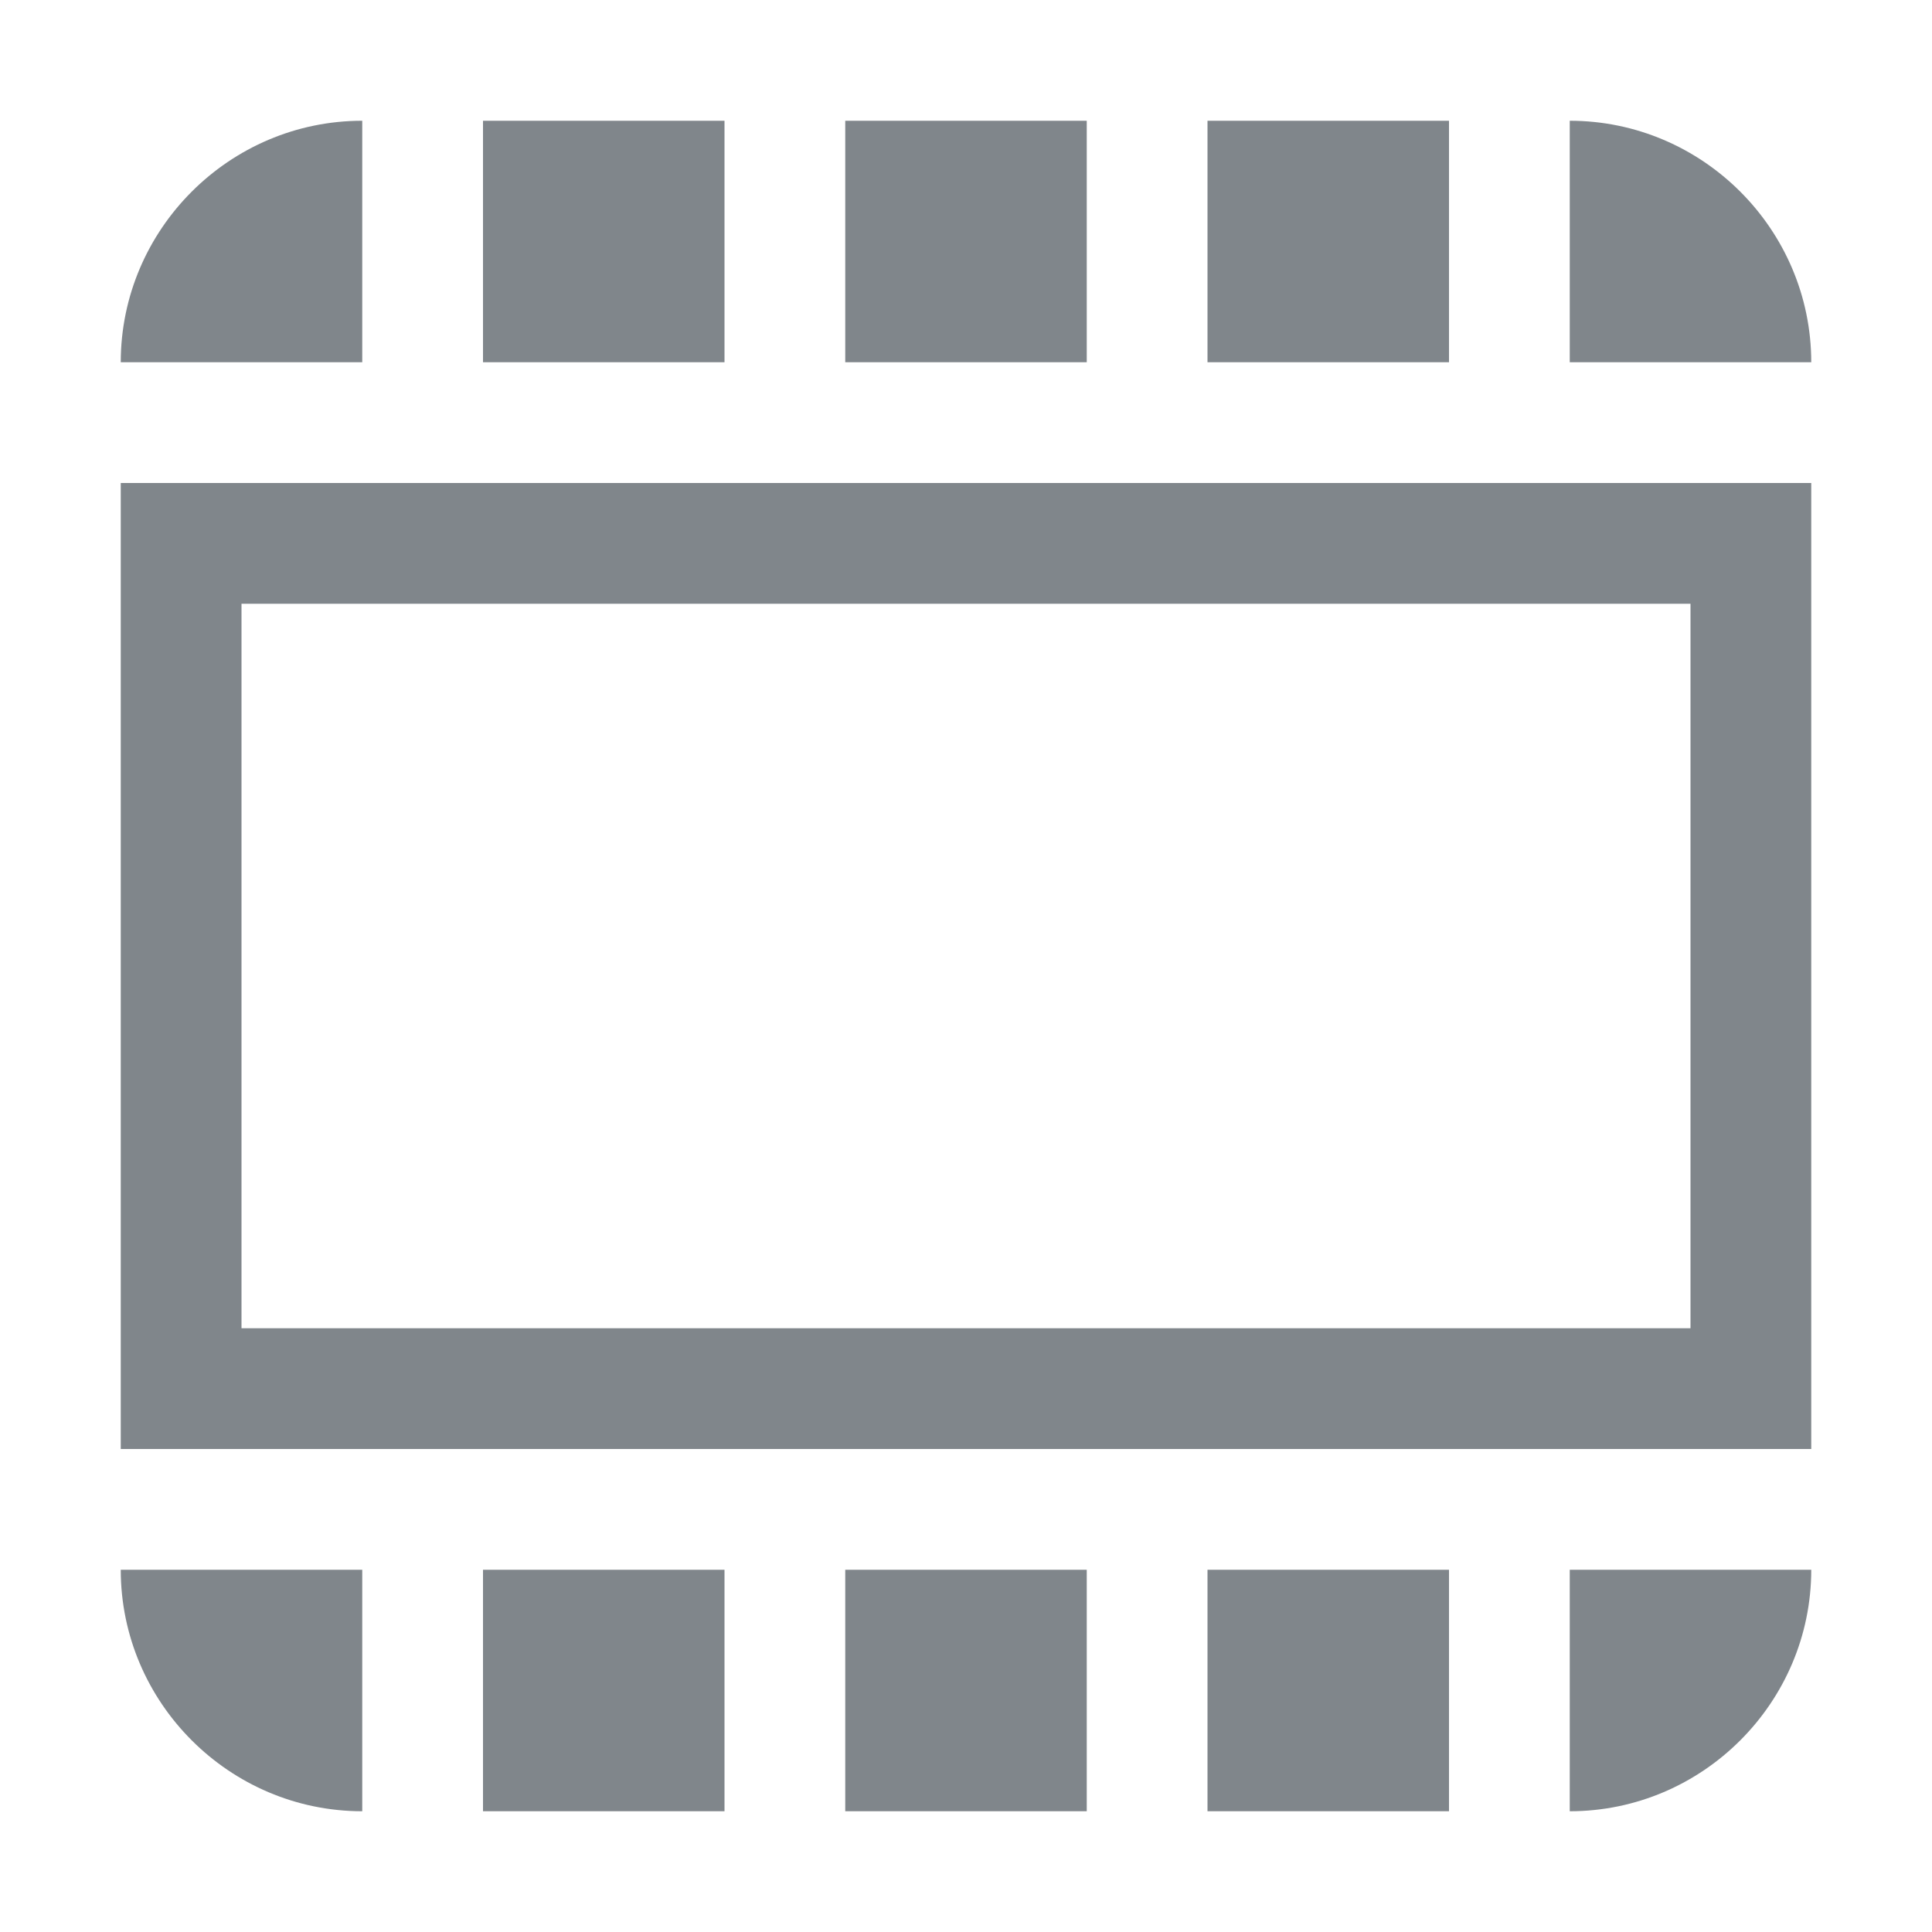
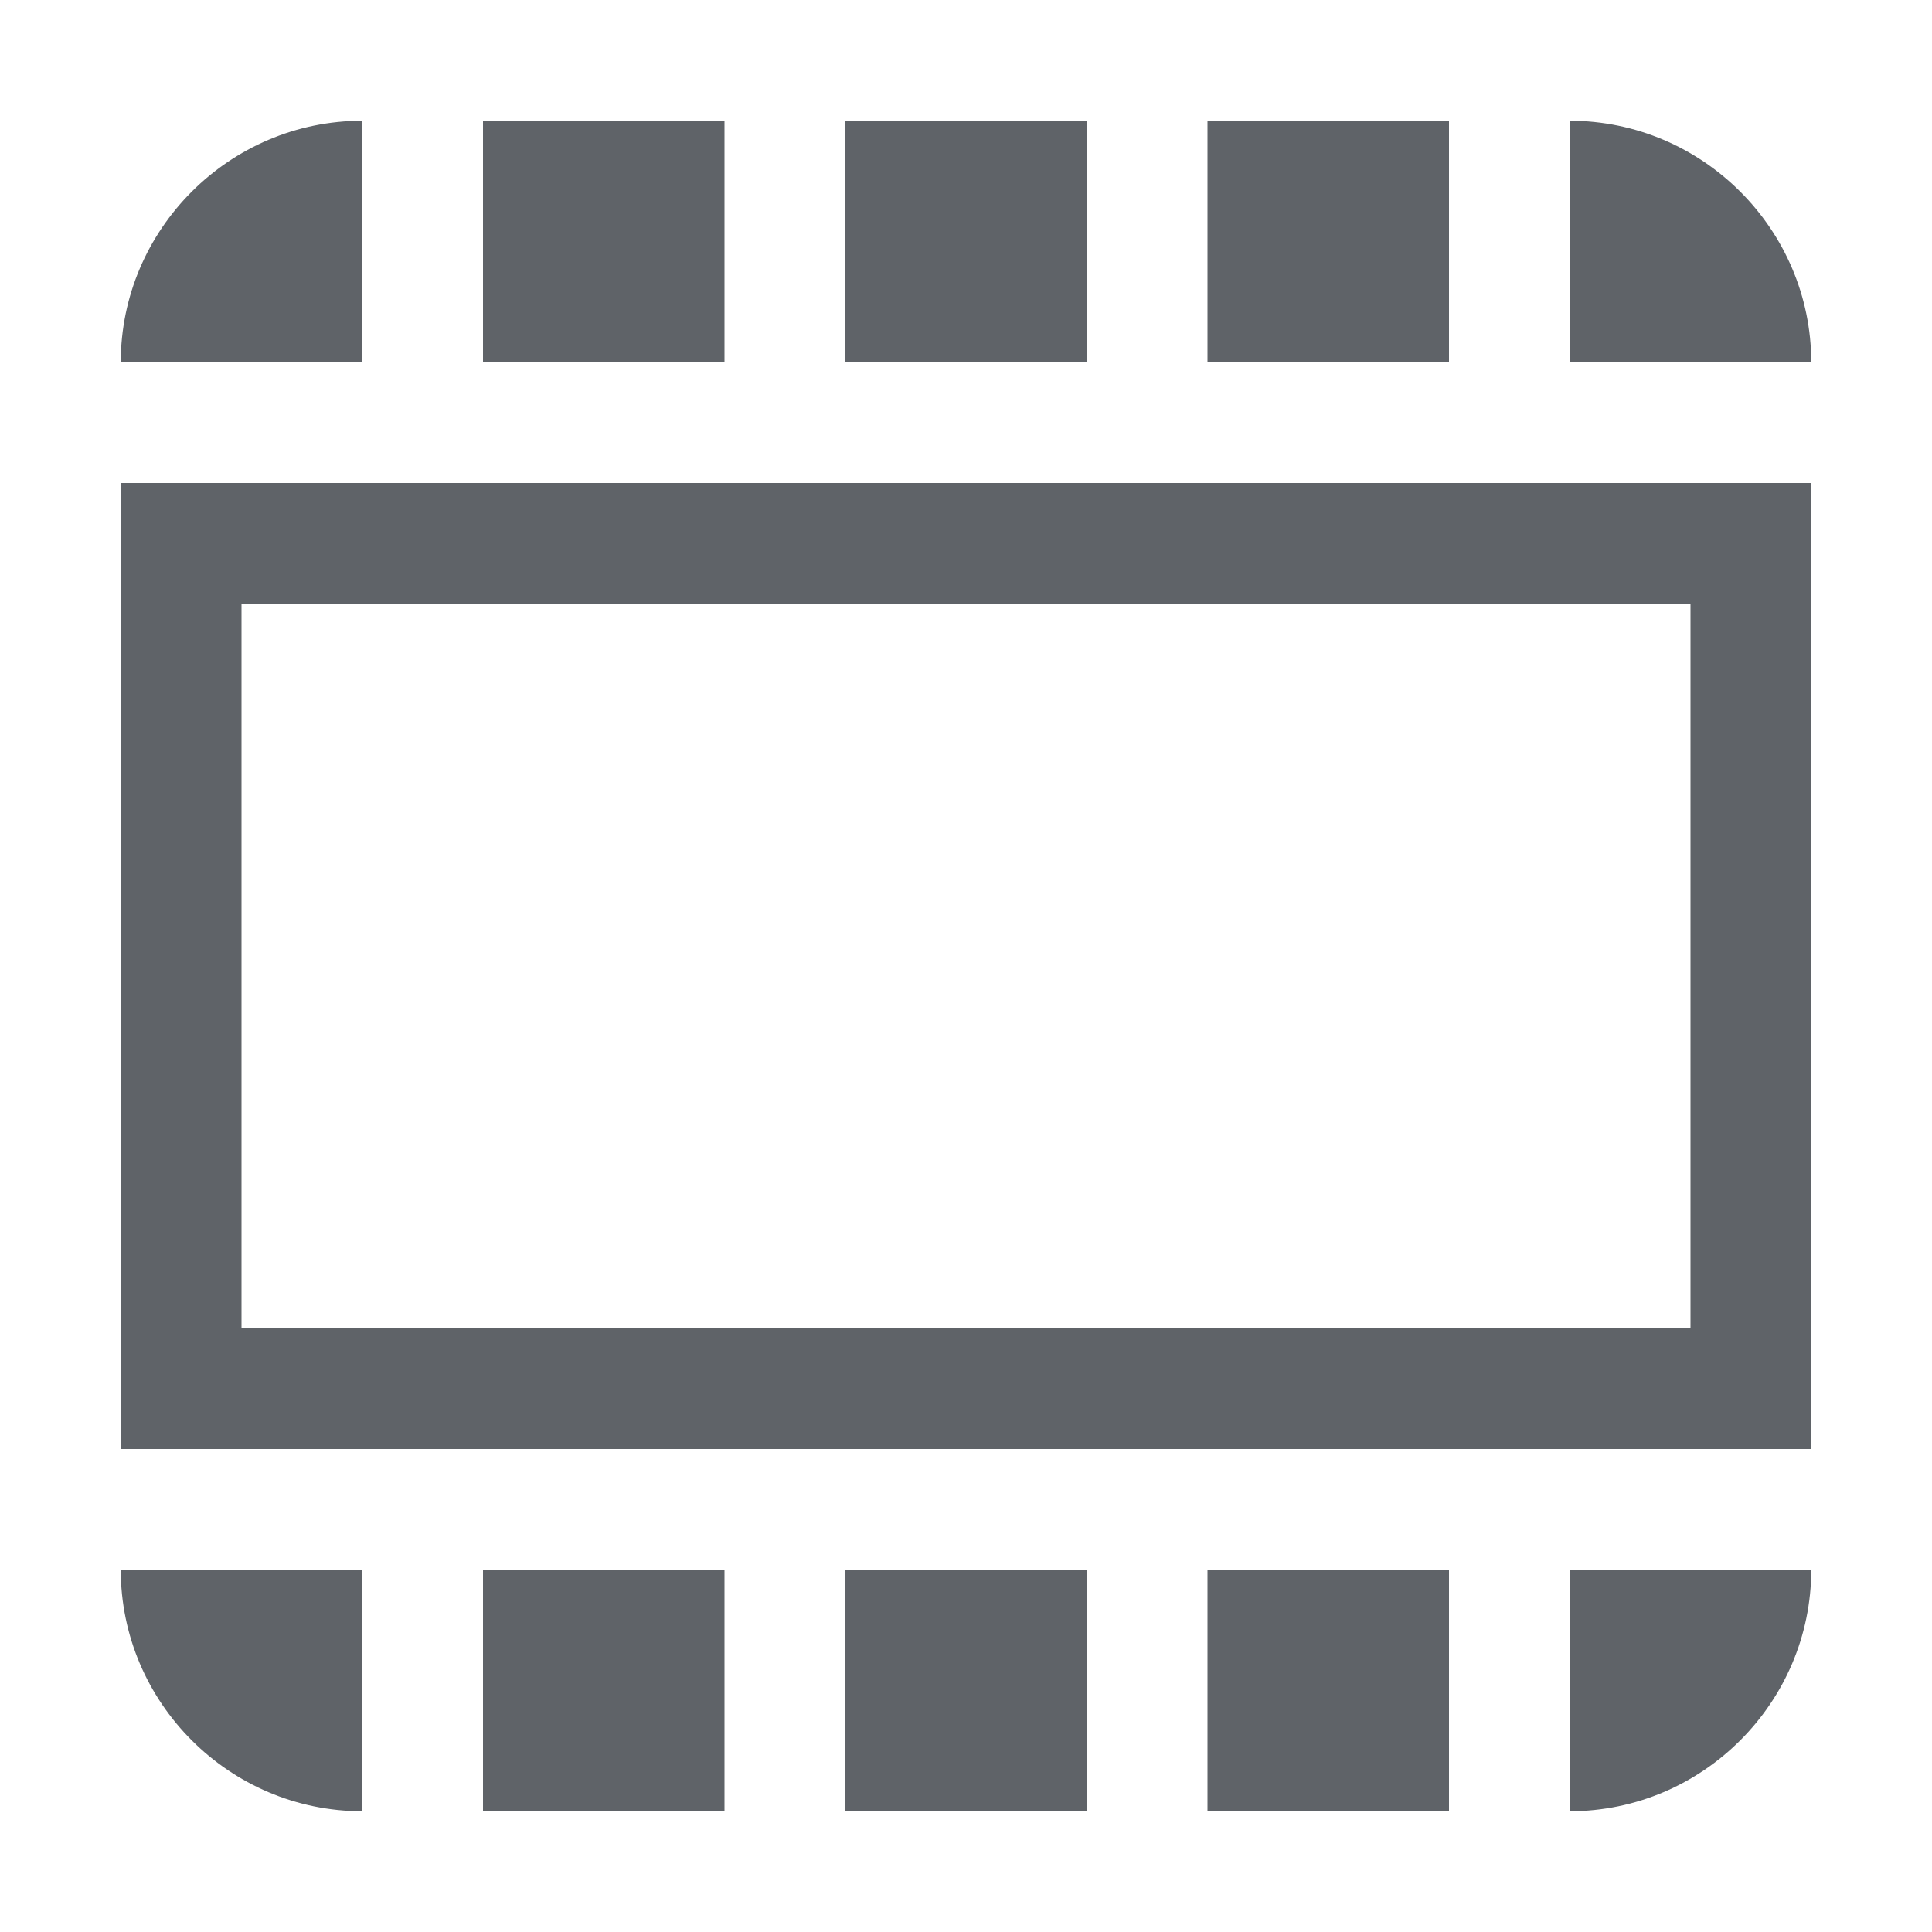
<svg xmlns="http://www.w3.org/2000/svg" width="16" height="16" viewBox="0 0 16 16">
-   <path fill="#80868B" fill-rule="evenodd" d="M2,11 L14,11 L14,5 L2,5 L2,11 Z M1,12 L15,12 L15,4 L1,4 L1,12 Z M10,3 L12,3 L12,1 L10,1 L10,3 Z M10,15 L12,15 L12,13 L10,13 L10,15 Z M13,15 C14.1,15 15,14.1 15,13 L13,13 L13,15 Z M7,15 L9,15 L9,13 L7,13 L7,15 Z M4,3 L6,3 L6,1 L4,1 L4,3 Z M3,15 L3,13 L1,13 C1,14.1 1.9,15 3,15 L3,15 Z M13,1 L13,3 L15,3 C15,1.9 14.1,1 13,1 L13,1 Z M7,3 L9,3 L9,1 L7,1 L7,3 Z M4,15 L6,15 L6,13 L4,13 L4,15 Z M1,3 L3,3 L3,1 C1.9,1 1,1.9 1,3 L1,3 Z" />
+   <path fill="#5F6368" fill-rule="evenodd" d="M2,11 L14,11 L14,5 L2,5 L2,11 Z M1,12 L15,12 L15,4 L1,4 L1,12 Z M10,3 L12,3 L12,1 L10,1 L10,3 Z M10,15 L12,15 L12,13 L10,13 L10,15 Z M13,15 C14.1,15 15,14.1 15,13 L13,13 L13,15 Z M7,15 L9,15 L9,13 L7,13 L7,15 Z M4,3 L6,3 L6,1 L4,1 L4,3 Z M3,15 L3,13 L1,13 C1,14.1 1.9,15 3,15 L3,15 Z M13,1 L13,3 L15,3 C15,1.9 14.1,1 13,1 L13,1 Z M7,3 L9,3 L9,1 L7,1 L7,3 Z M4,15 L6,15 L6,13 L4,13 L4,15 Z M1,3 L3,3 L3,1 C1.9,1 1,1.9 1,3 L1,3 Z" />
</svg>
